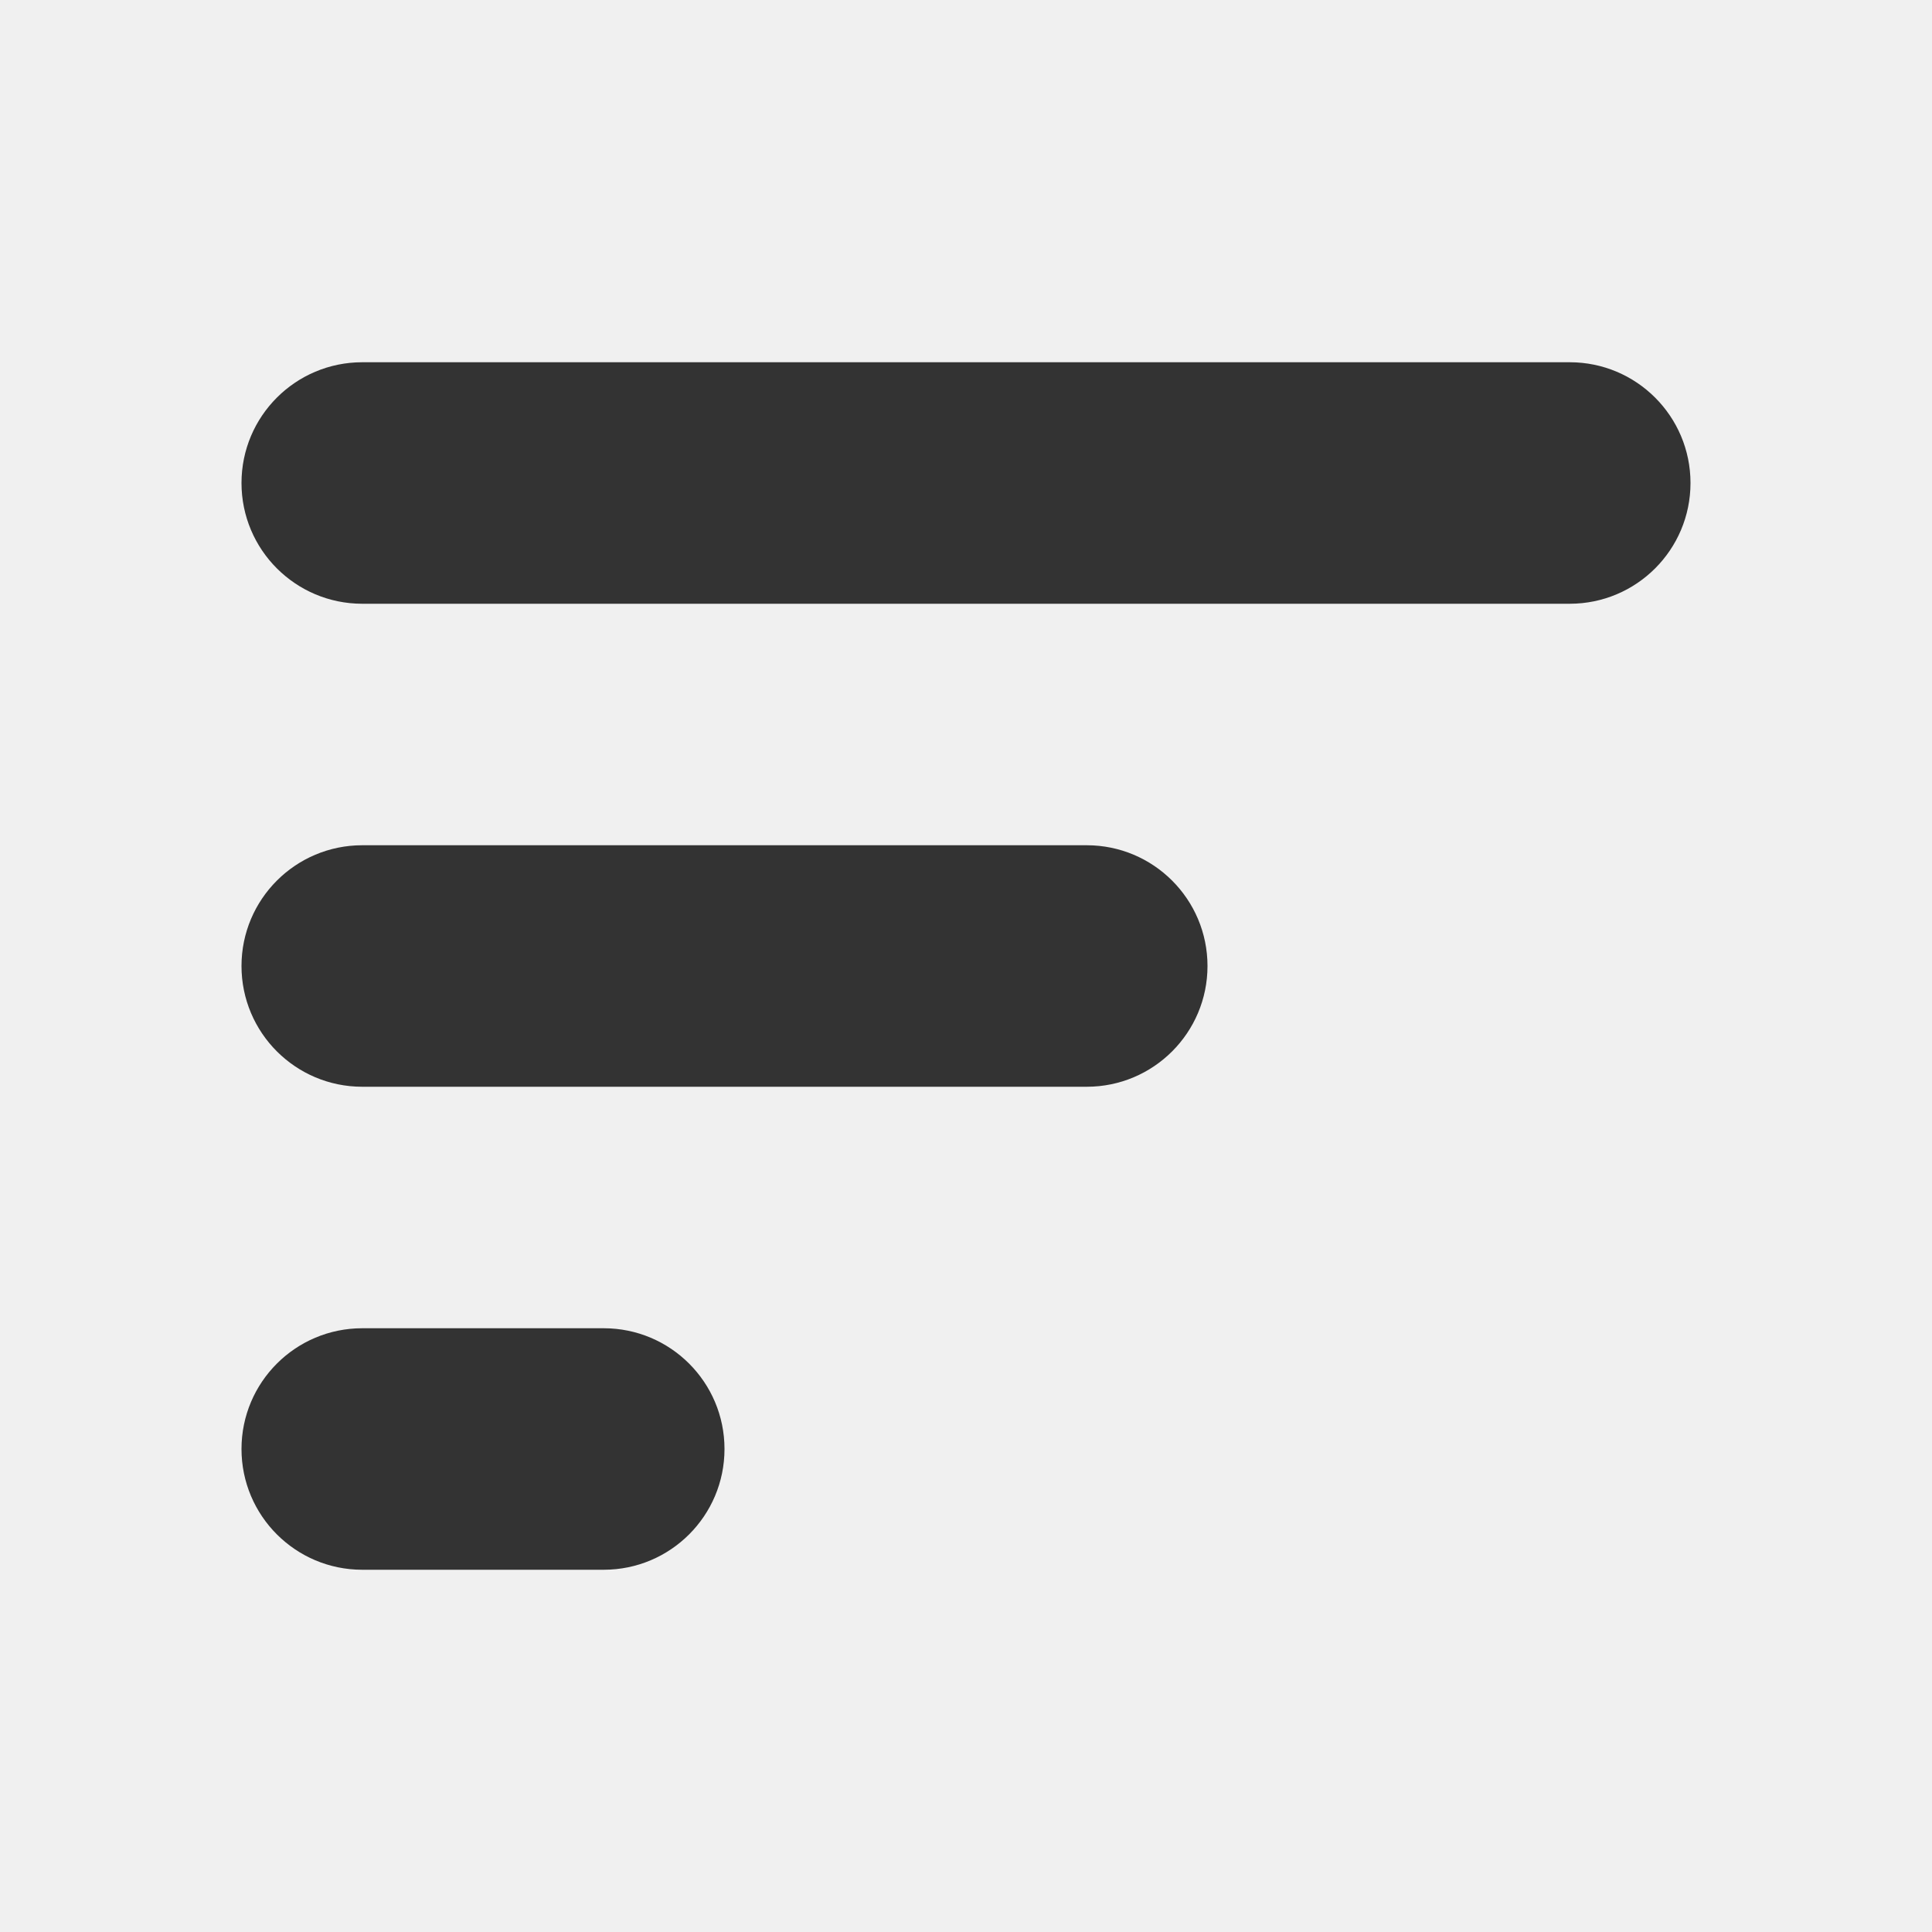
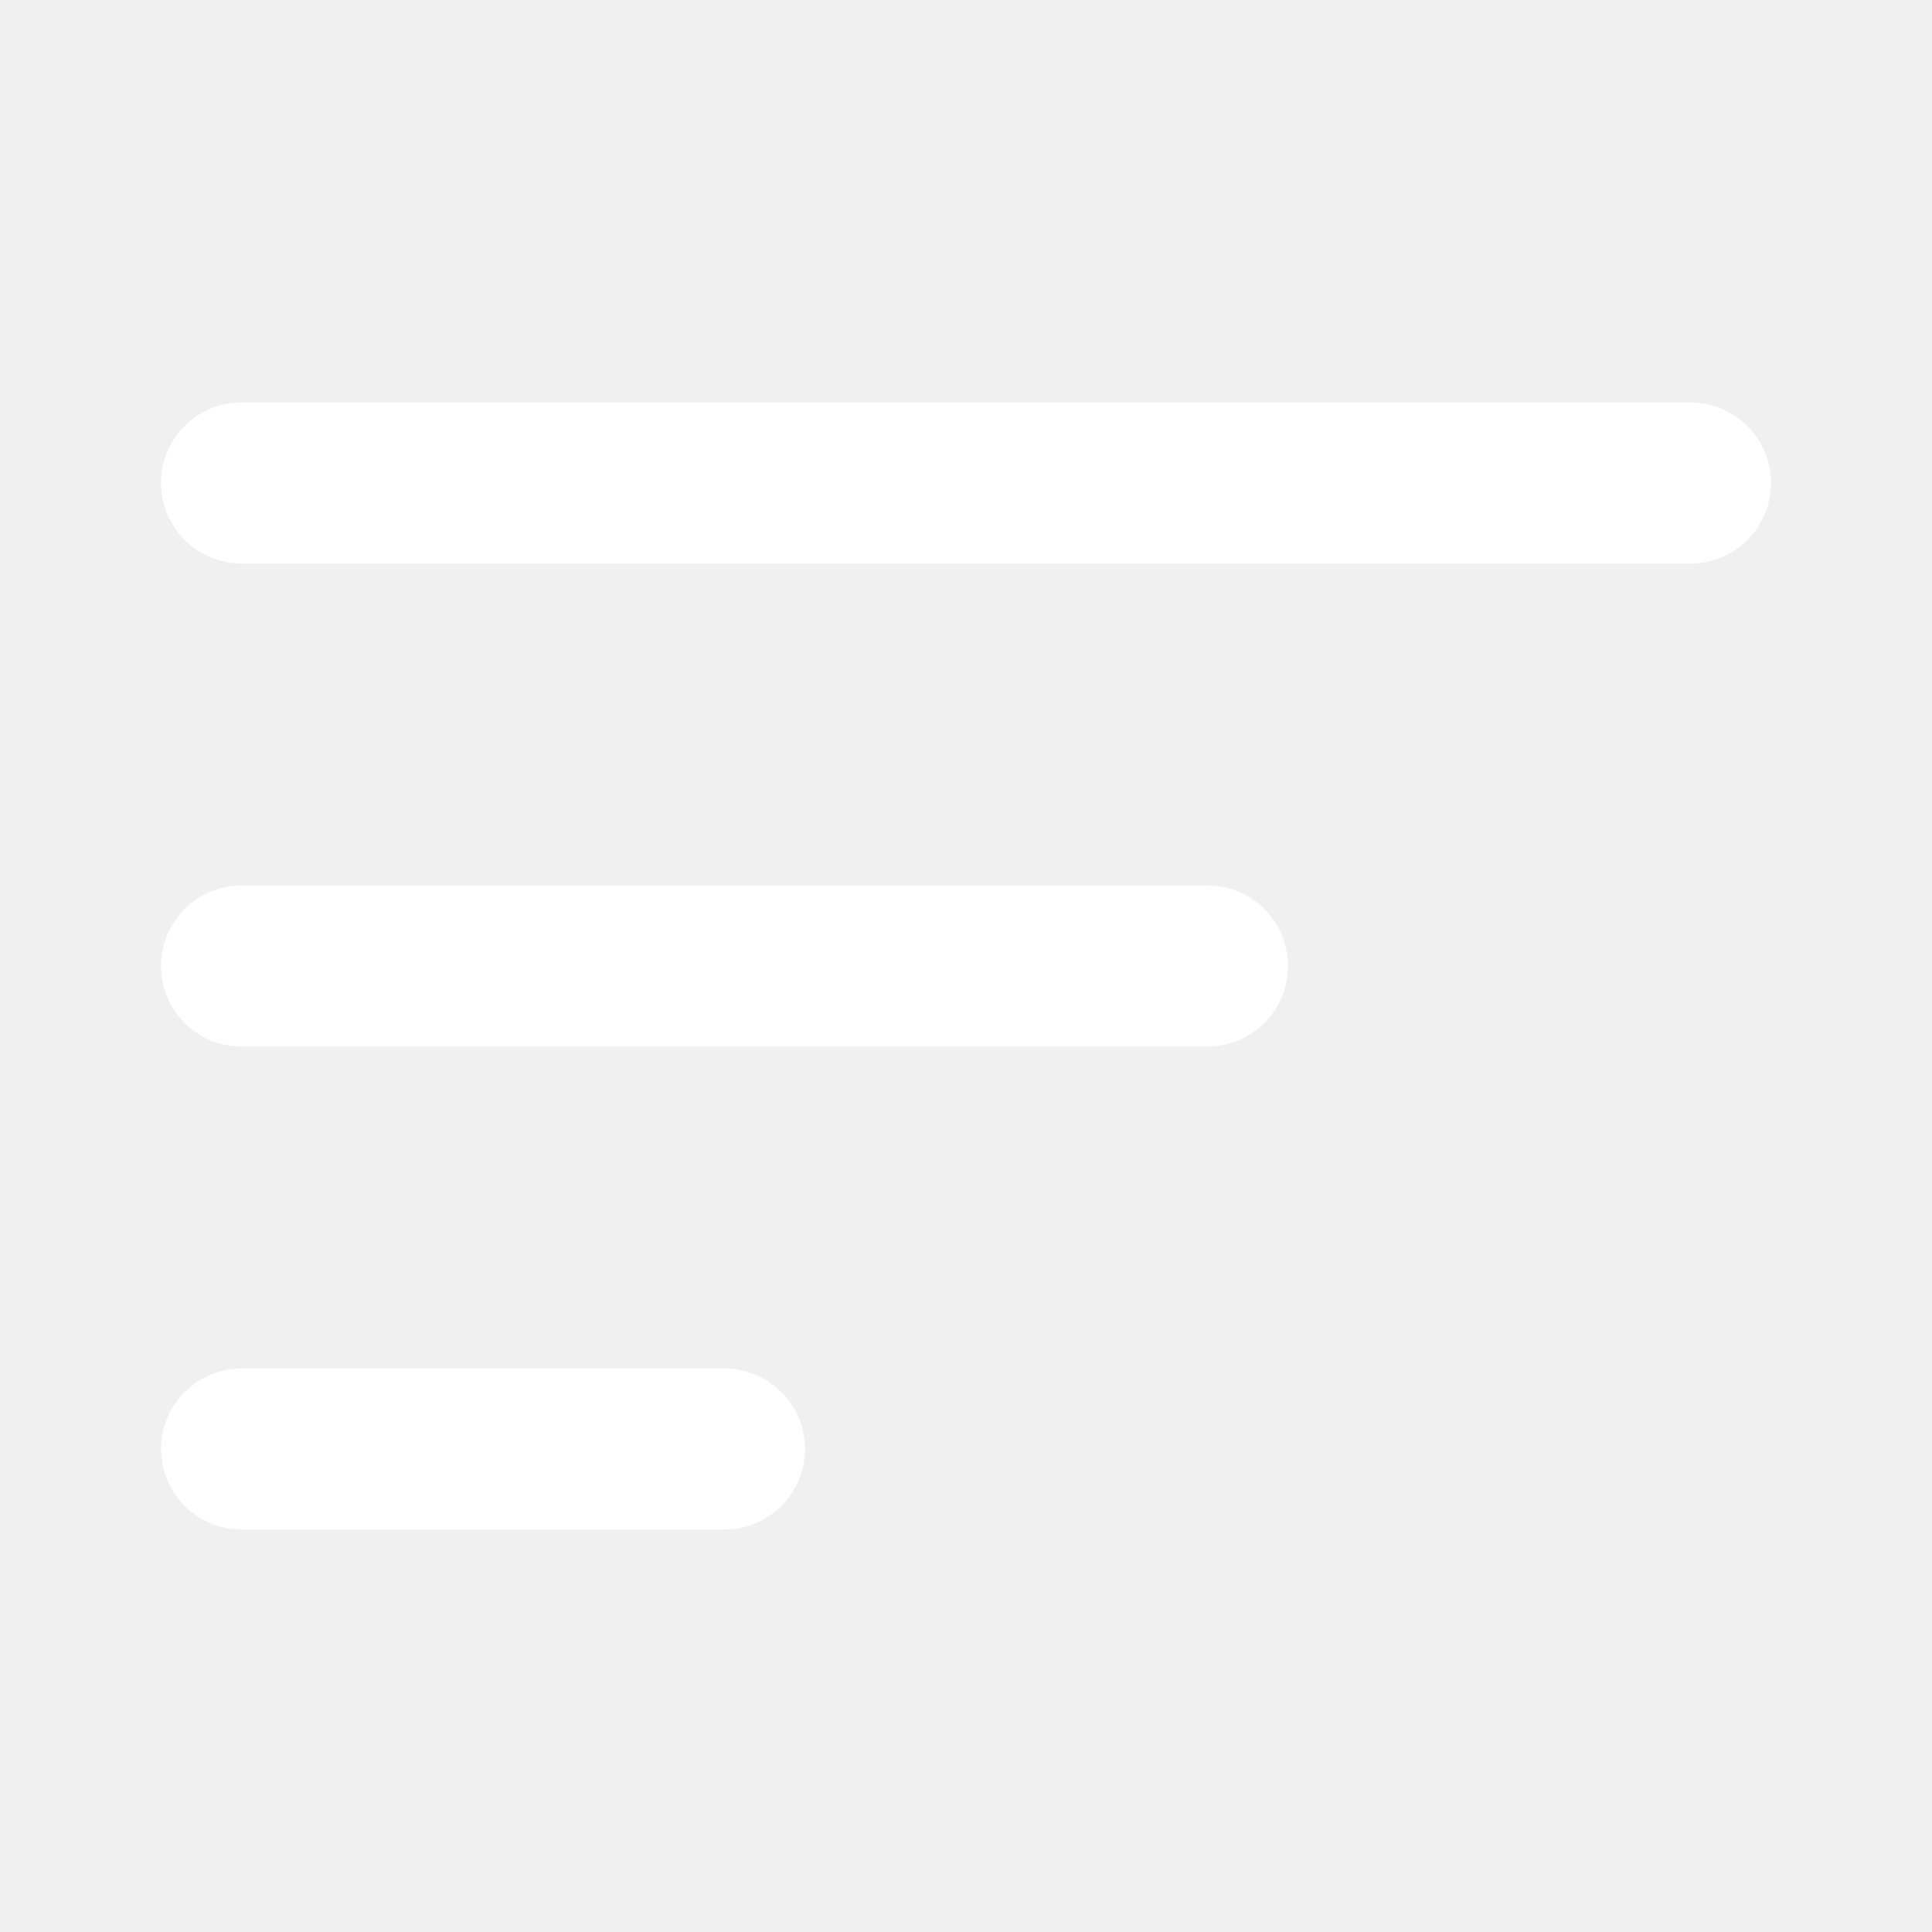
- <svg xmlns="http://www.w3.org/2000/svg" width="16" height="16">
-   <g fill="#333333">
-     <rect x="2" y="3" width="12" height="2" rx="1" />
-     <rect x="2" y="7" width="8" height="2" rx="1" />
-     <rect x="2" y="11" width="4" height="2" rx="1" />
-   </g>
+ <svg xmlns="http://www.w3.org/2000/svg" width="24" height="24" viewBox="0 0 24 24" fill="none">
+   <path d="M15 11C15.552 11 16 11.448 16 12C16 12.552 15.552 13 15 13H3C2.448 13 2 12.552 2 12C2 11.448 2.448 11 3 11H15Z" fill="white" />
+   <path d="M21 5C21.552 5 22 5.448 22 6C22 6.552 21.552 7 21 7H3C2.448 7 2 6.552 2 6C2 5.448 2.448 5 3 5H21Z" fill="white" />
+   <path d="M9 17C9.552 17 10 17.448 10 18C10 18.552 9.552 19 9 19H3C2.448 19 2 18.552 2 18C2 17.448 2.448 17 3 17H9Z" fill="white" />
</svg>
